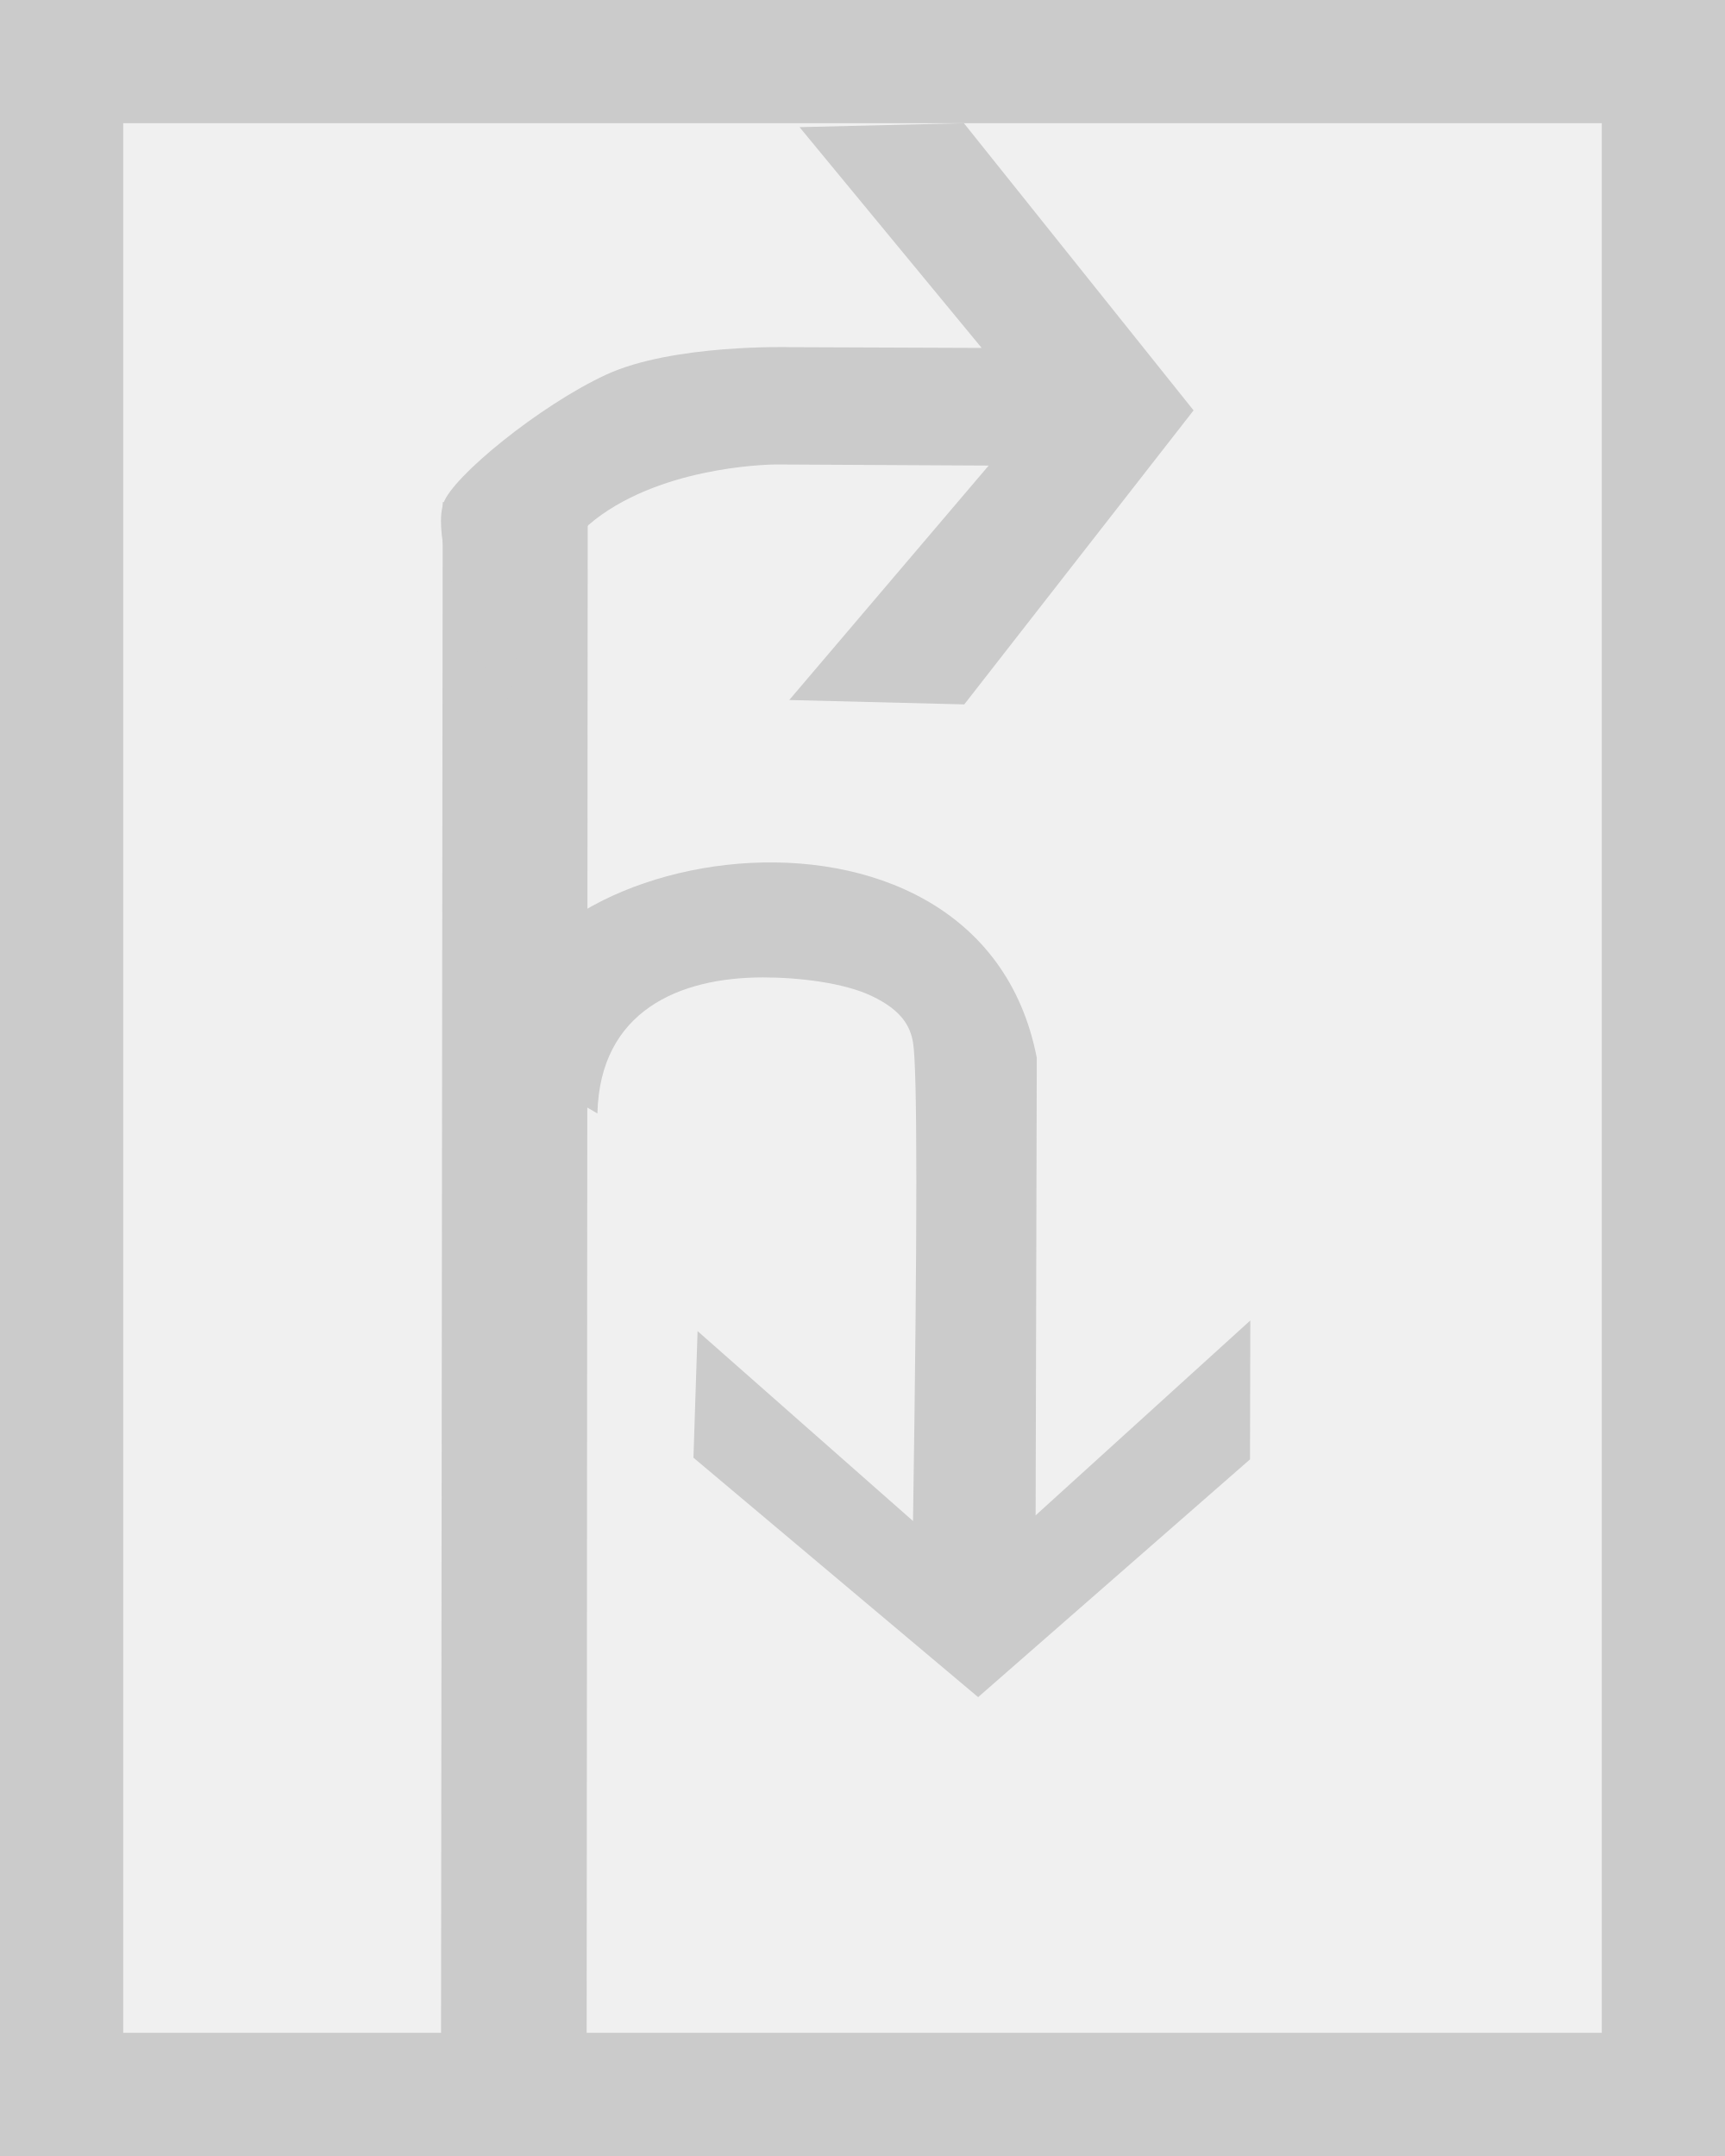
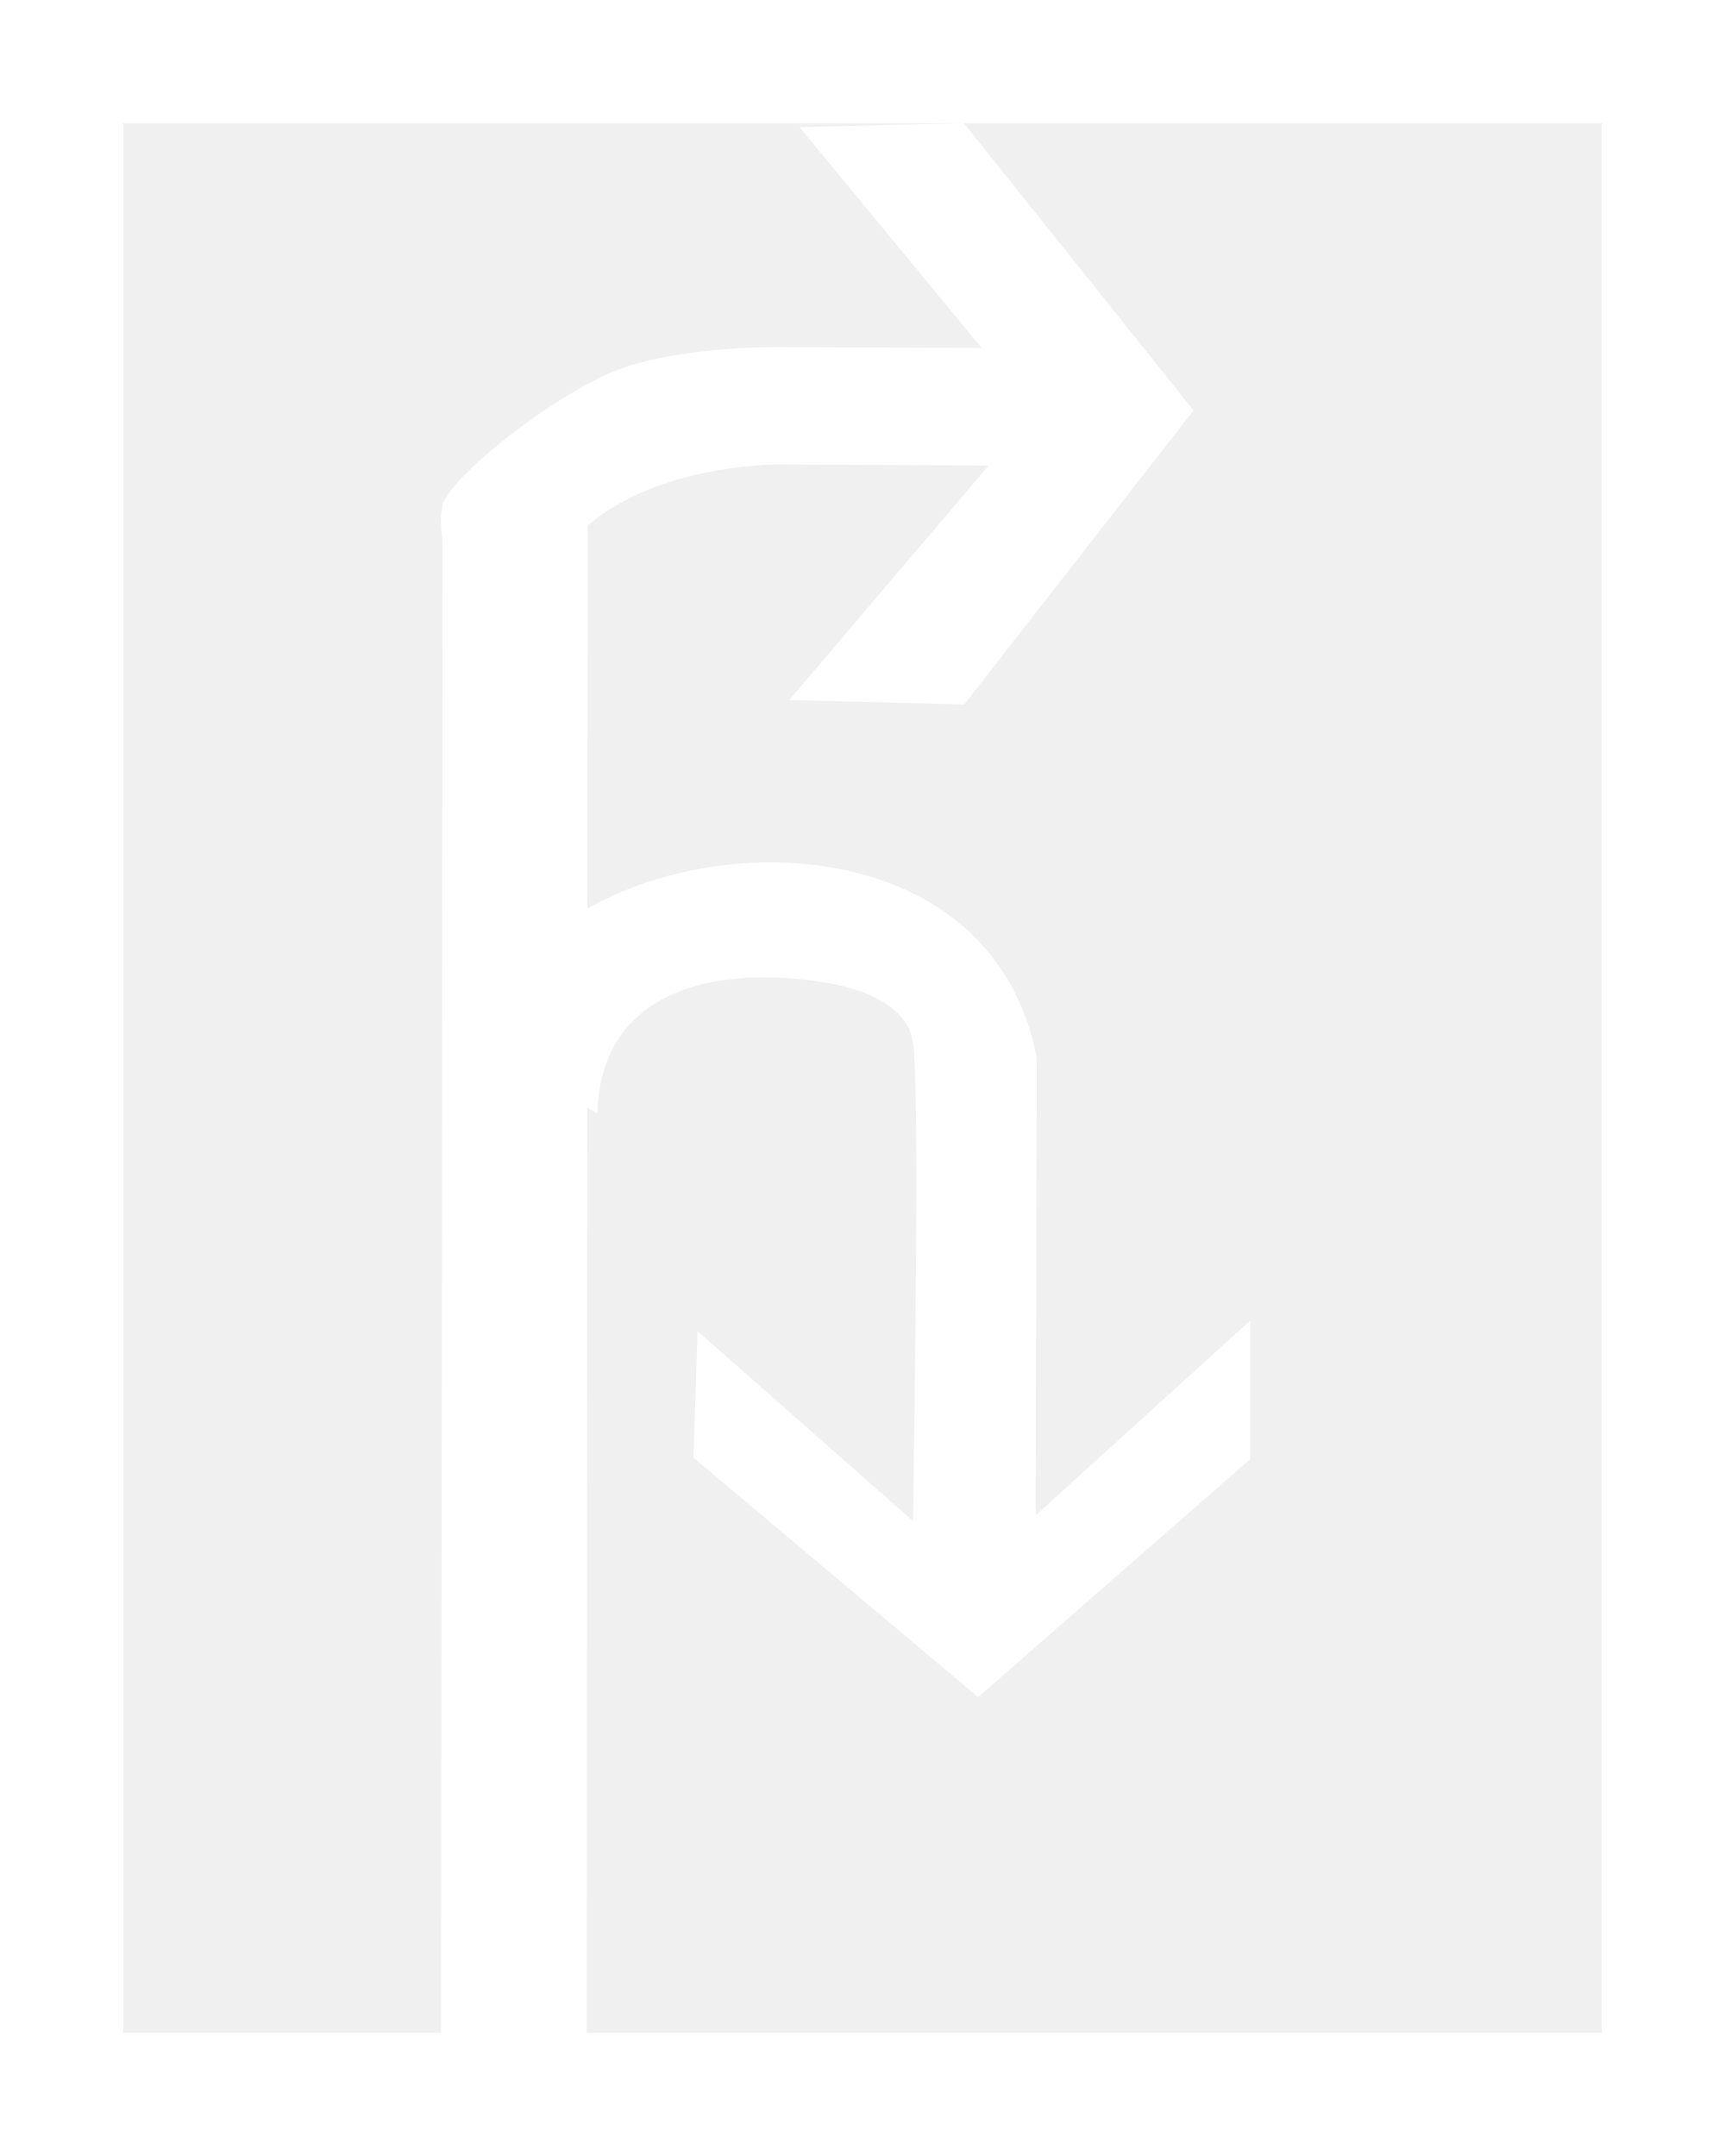
<svg xmlns="http://www.w3.org/2000/svg" width="28px" height="35px" viewBox="0 0 28 35" version="1.1">
  <g id="页面" stroke="none" stroke-width="1" fill="none" fill-rule="evenodd">
    <g id="C9_6_icon-汇总说明-" transform="translate(-994, -1237)" fill-rule="nonzero">
      <g id="编组-8" transform="translate(994, 1237)">
        <g id="右右后方掉" transform="translate(1, 1)">
-           <path d="M8.697,17.076 C8.737,15.415 10.02,14.867 11.386,14.867 C11.962,14.867 12.692,14.952 13.148,15.168 C13.639,15.4 13.776,15.664 13.82,15.923 C13.892,16.346 13.892,18.935 13.82,23.692 L10.323,20.609 L10.256,22.664 L14.877,26.551 L19.29,22.691 L19.295,20.436 L15.81,23.6 L15.829,16.173 C14.877,11.25 6.815,12.723 7.003,16.079 L8.697,17.076 Z" id="path22940_9_复制-6" fill="#CBCBCB" />
-           <polygon id="path2200_4_复制-7" fill="#CBCBCB" points="6.158 32.979 6.186 7.153 8.54 6.987 8.522 32.987" />
-           <path d="M6.2,7.164 C6.346,6.74 7.753,5.586 8.835,5.084 C9.917,4.582 11.824,4.636 11.824,4.636 L14.934,4.648 L11.978,1.064 L14.646,1 L18.374,5.662 L14.652,10.435 L11.811,10.364 L15.048,6.558 L11.611,6.54 C11.611,6.54 9.935,6.534 8.769,7.353 C7.603,8.173 7.308,9.819 7.302,10.218 C7.292,11.016 5.902,8.01 6.2,7.164 Z" id="path2249_1_复制-3" fill="#CBCBCB" />
-           <rect id="矩形复制-44" stroke="#CBCBCB" stroke-width="2" x="0" y="0" width="26" height="33" />
+           <path d="M8.697,17.076 C8.737,15.415 10.02,14.867 11.386,14.867 C11.962,14.867 12.692,14.952 13.148,15.168 C13.639,15.4 13.776,15.664 13.82,15.923 C13.892,16.346 13.892,18.935 13.82,23.692 L10.323,20.609 L10.256,22.664 L14.877,26.551 L19.29,22.691 L19.295,20.436 L15.81,23.6 L15.829,16.173 C14.877,11.25 6.815,12.723 7.003,16.079 L8.697,17.076 Z" id="path22940_9_复制-6" fill="#ffffff" />
+           <polygon id="path2200_4_复制-7" fill="#FFFFFF" points="6.158 32.979 6.186 7.153 8.54 6.987 8.522 32.987" />
+           <path d="M6.2,7.164 C6.346,6.74 7.753,5.586 8.835,5.084 C9.917,4.582 11.824,4.636 11.824,4.636 L14.934,4.648 L11.978,1.064 L14.646,1 L18.374,5.662 L14.652,10.435 L11.811,10.364 L15.048,6.558 L11.611,6.54 C11.611,6.54 9.935,6.534 8.769,7.353 C7.603,8.173 7.308,9.819 7.302,10.218 C7.292,11.016 5.902,8.01 6.2,7.164 Z" id="path2249_1_复制-3" fill="#ffffff" />
+           <rect id="矩形复制-44" stroke="#ffffff" stroke-width="2" x="0" y="0" width="26" height="33" />
        </g>
      </g>
    </g>
  </g>
</svg>
